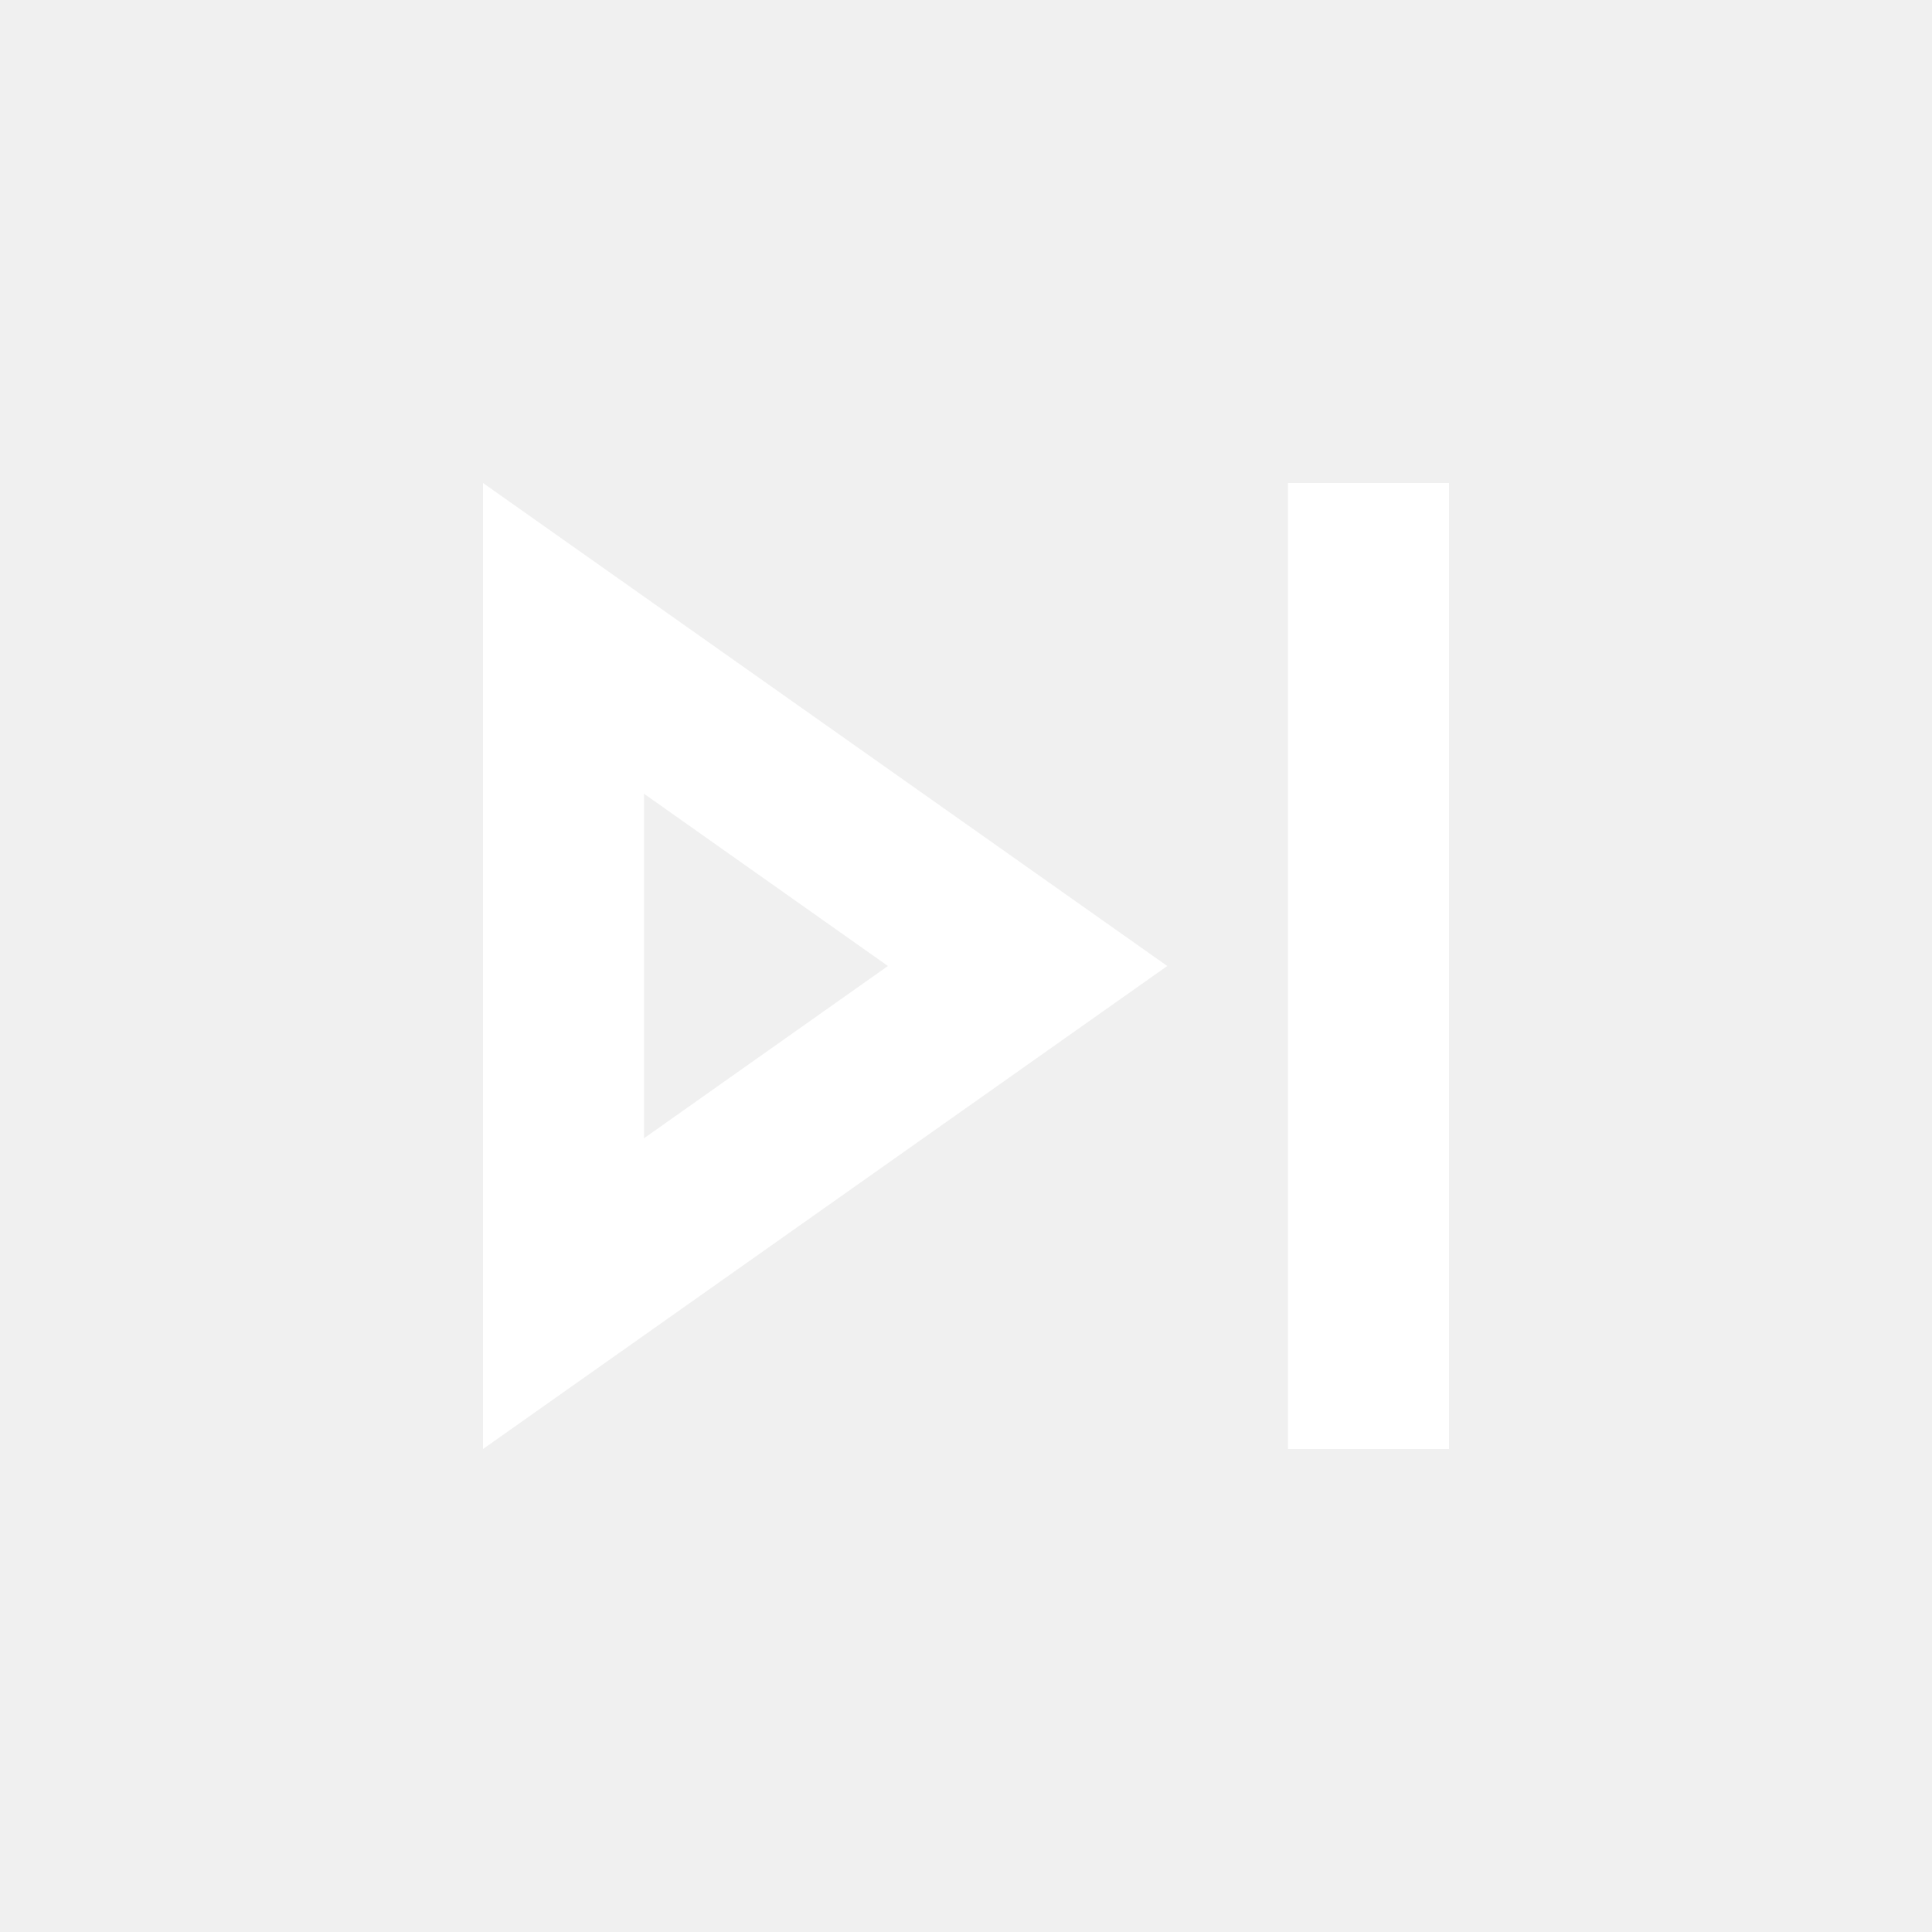
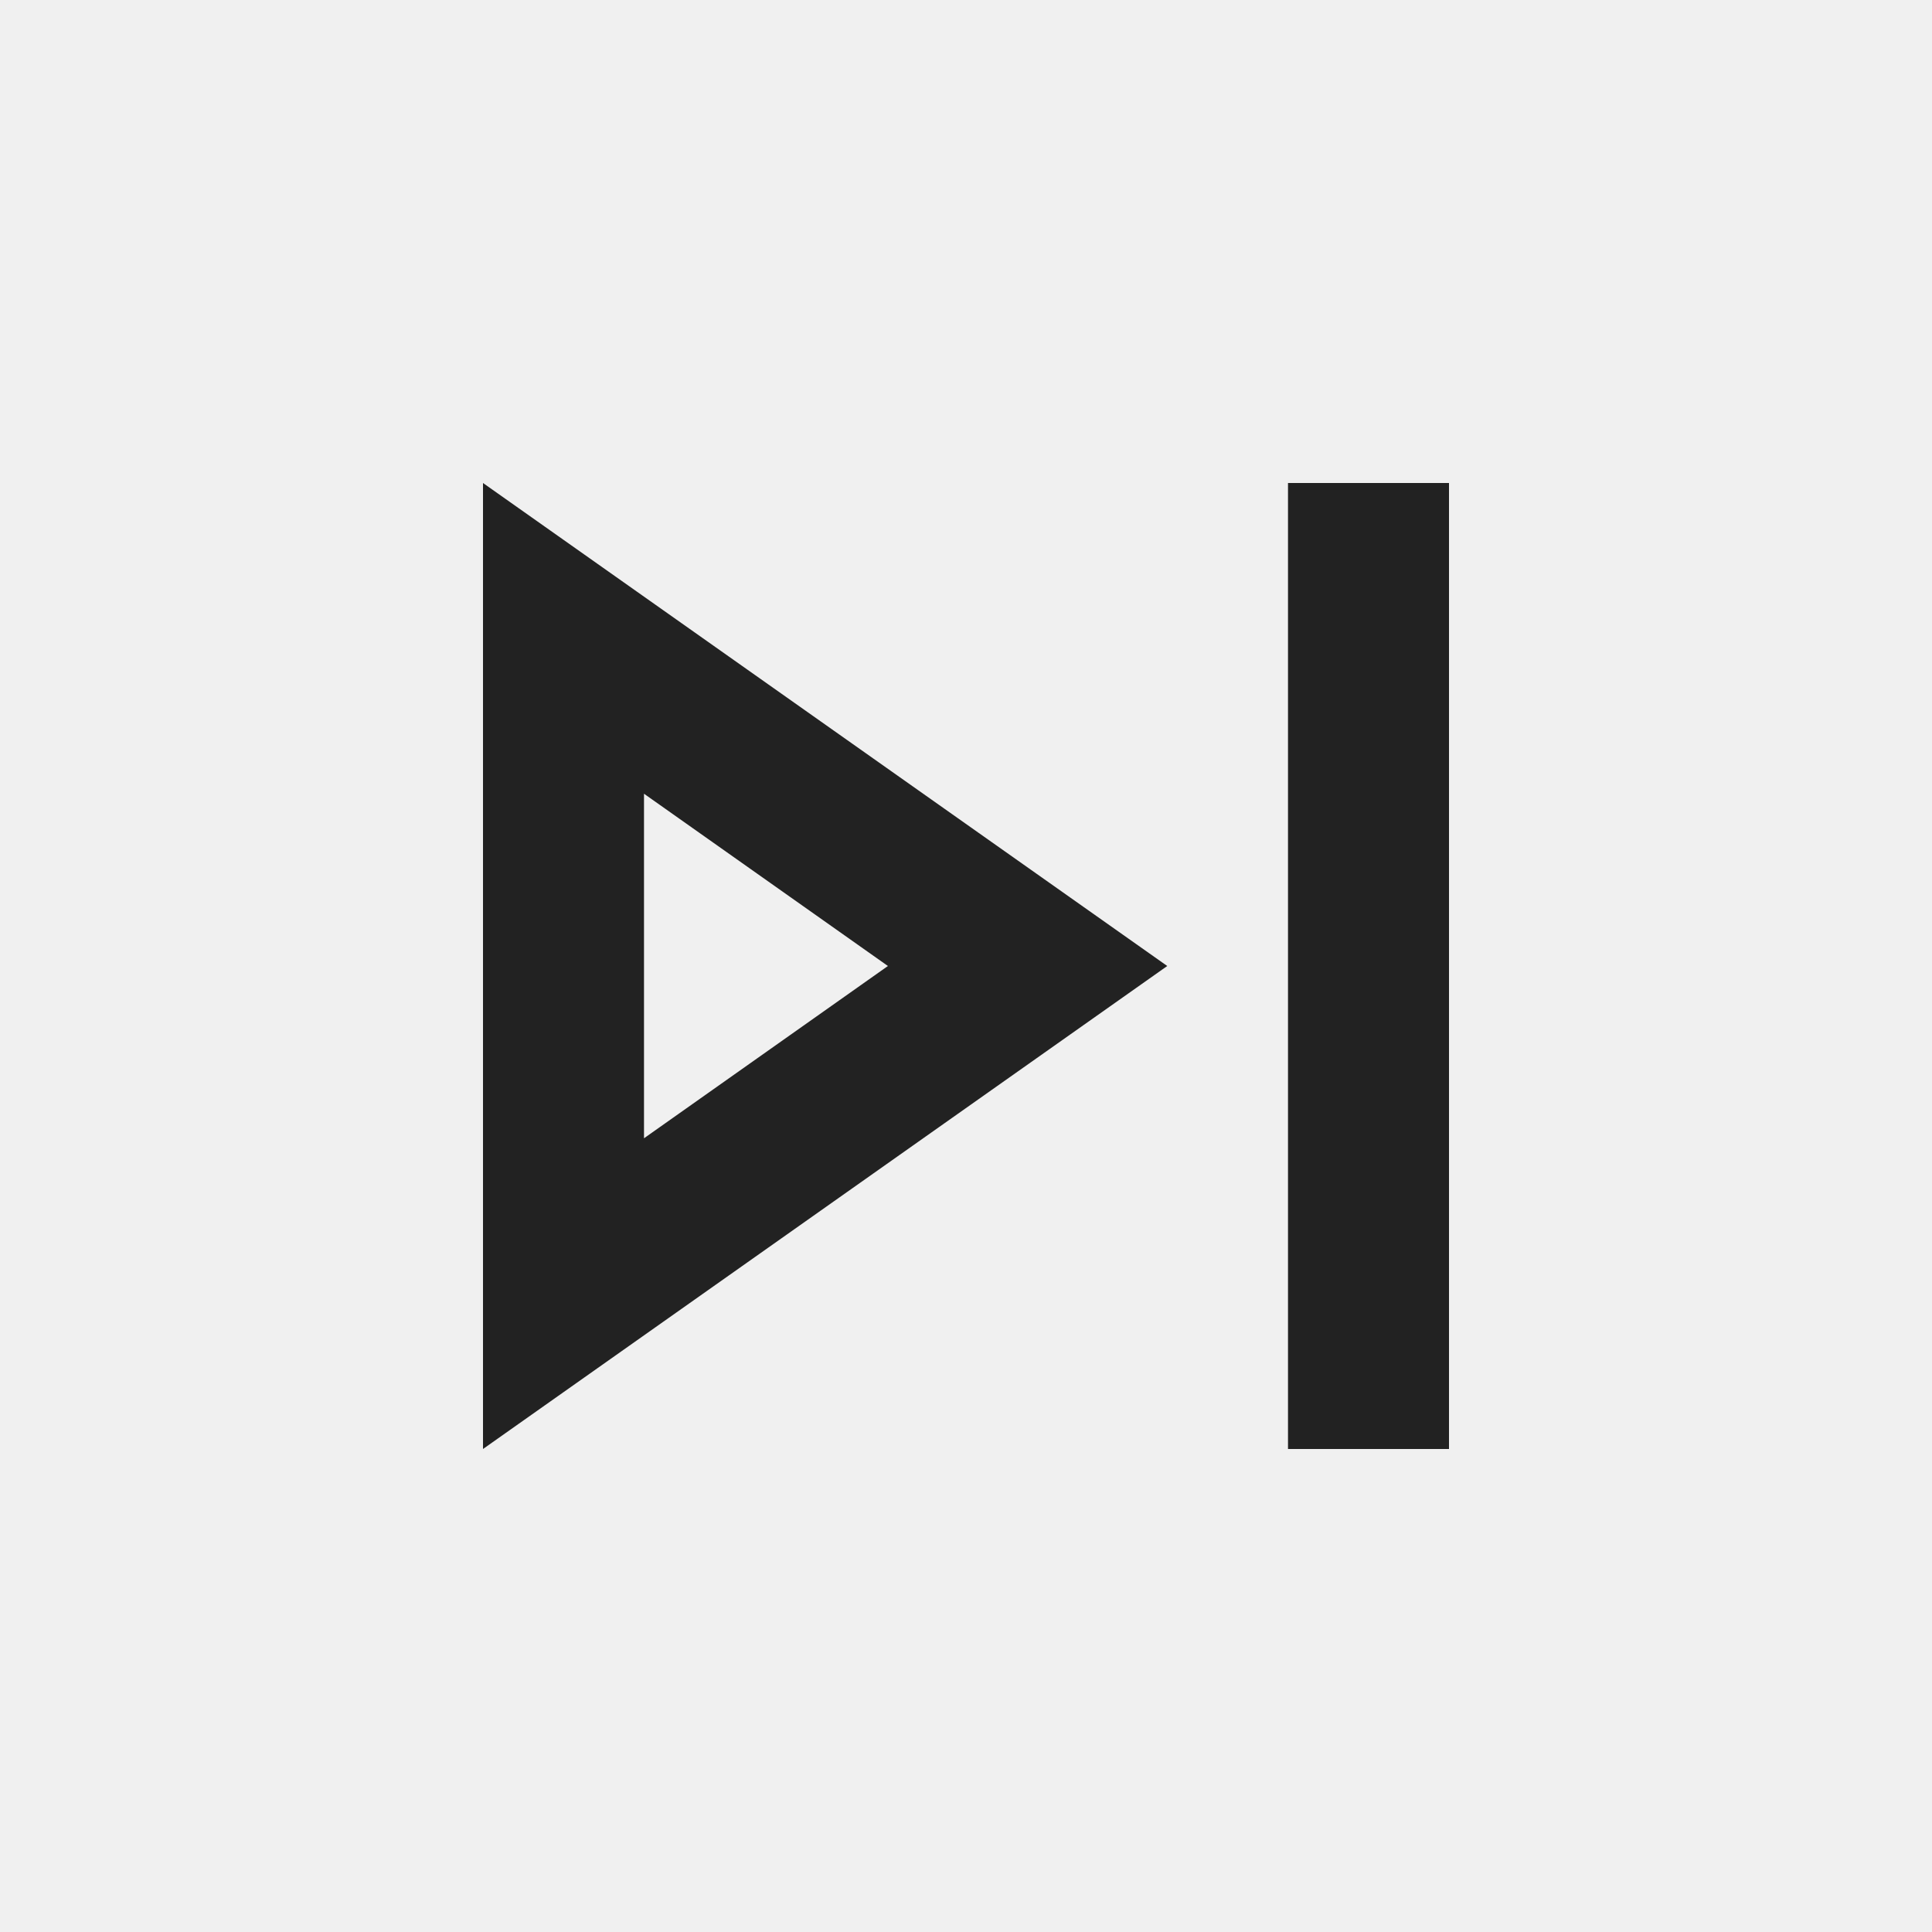
- <svg xmlns="http://www.w3.org/2000/svg" height="24px" viewBox="0 0 24 24" width="24px" fill="#ffffff">
+ <svg xmlns="http://www.w3.org/2000/svg" height="24px" viewBox="0 0 24 24" width="24px" fill="#222222">
  <path d="M0 0h24v24H0V0z" fill="none" />
  <path d="M6 18l8.5-6L6 6v12zm2-8.14L11.03 12 8 14.14V9.86zM16 6h2v12h-2z" />
</svg>
